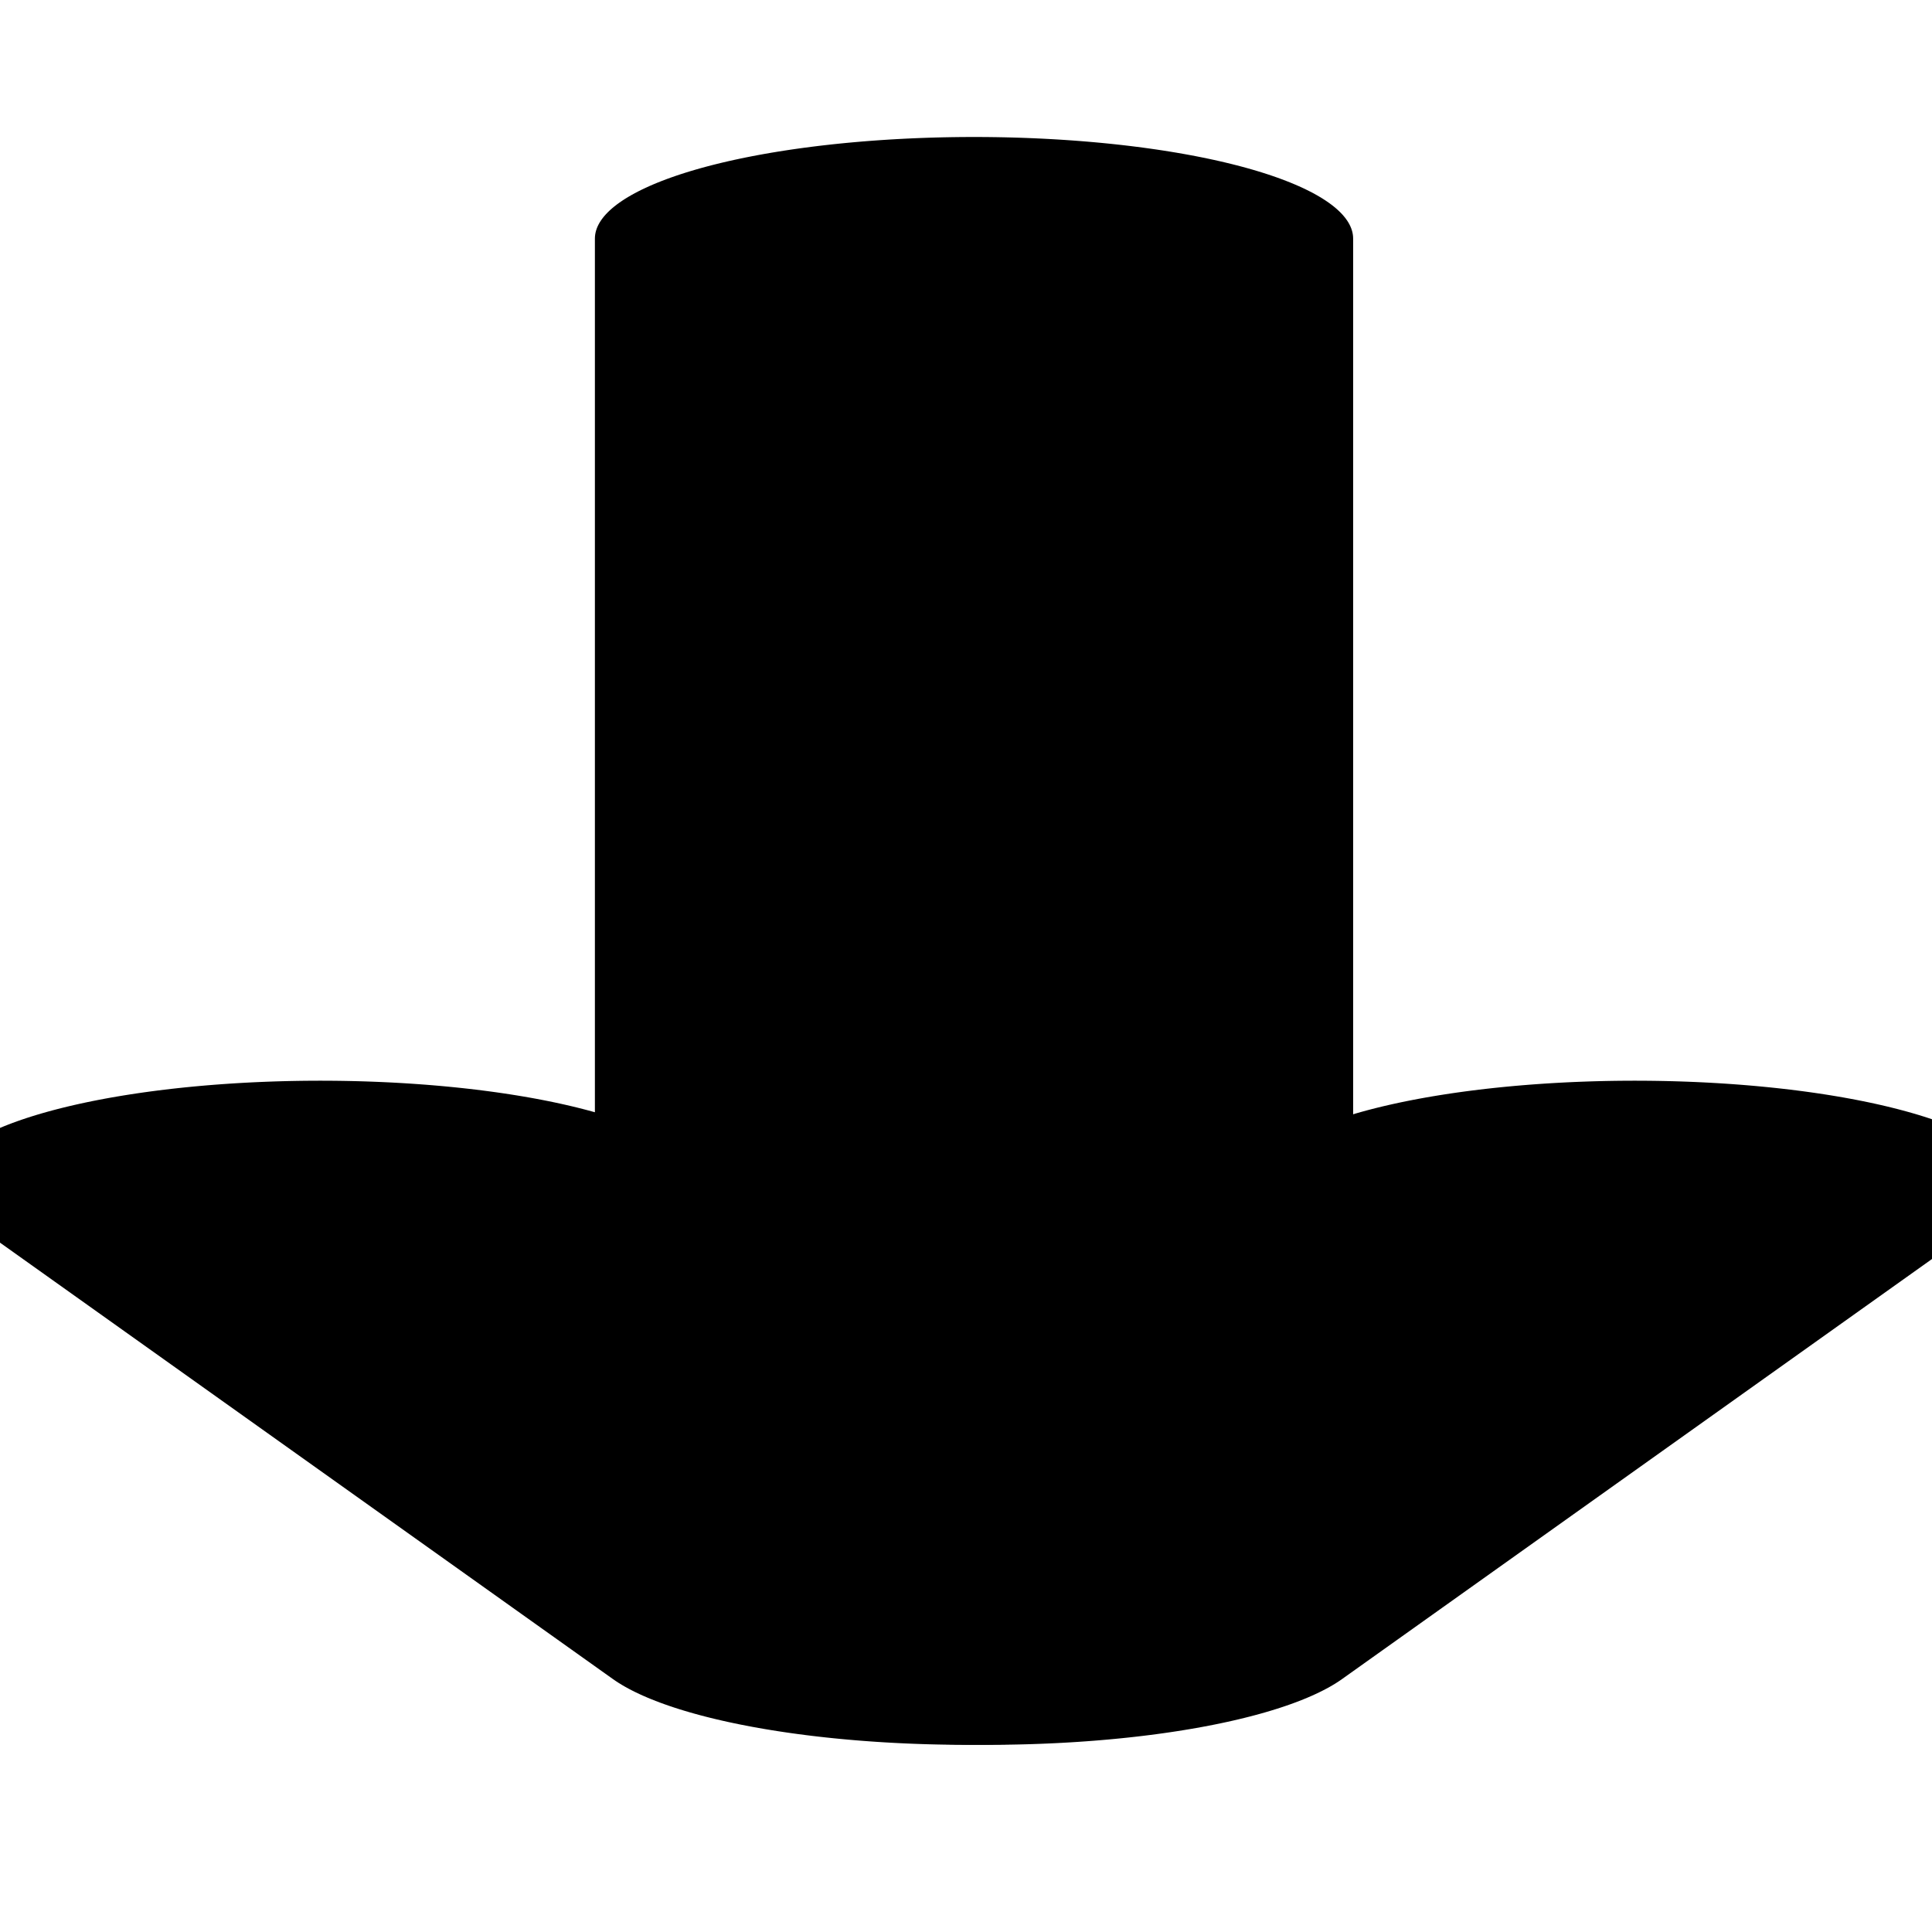
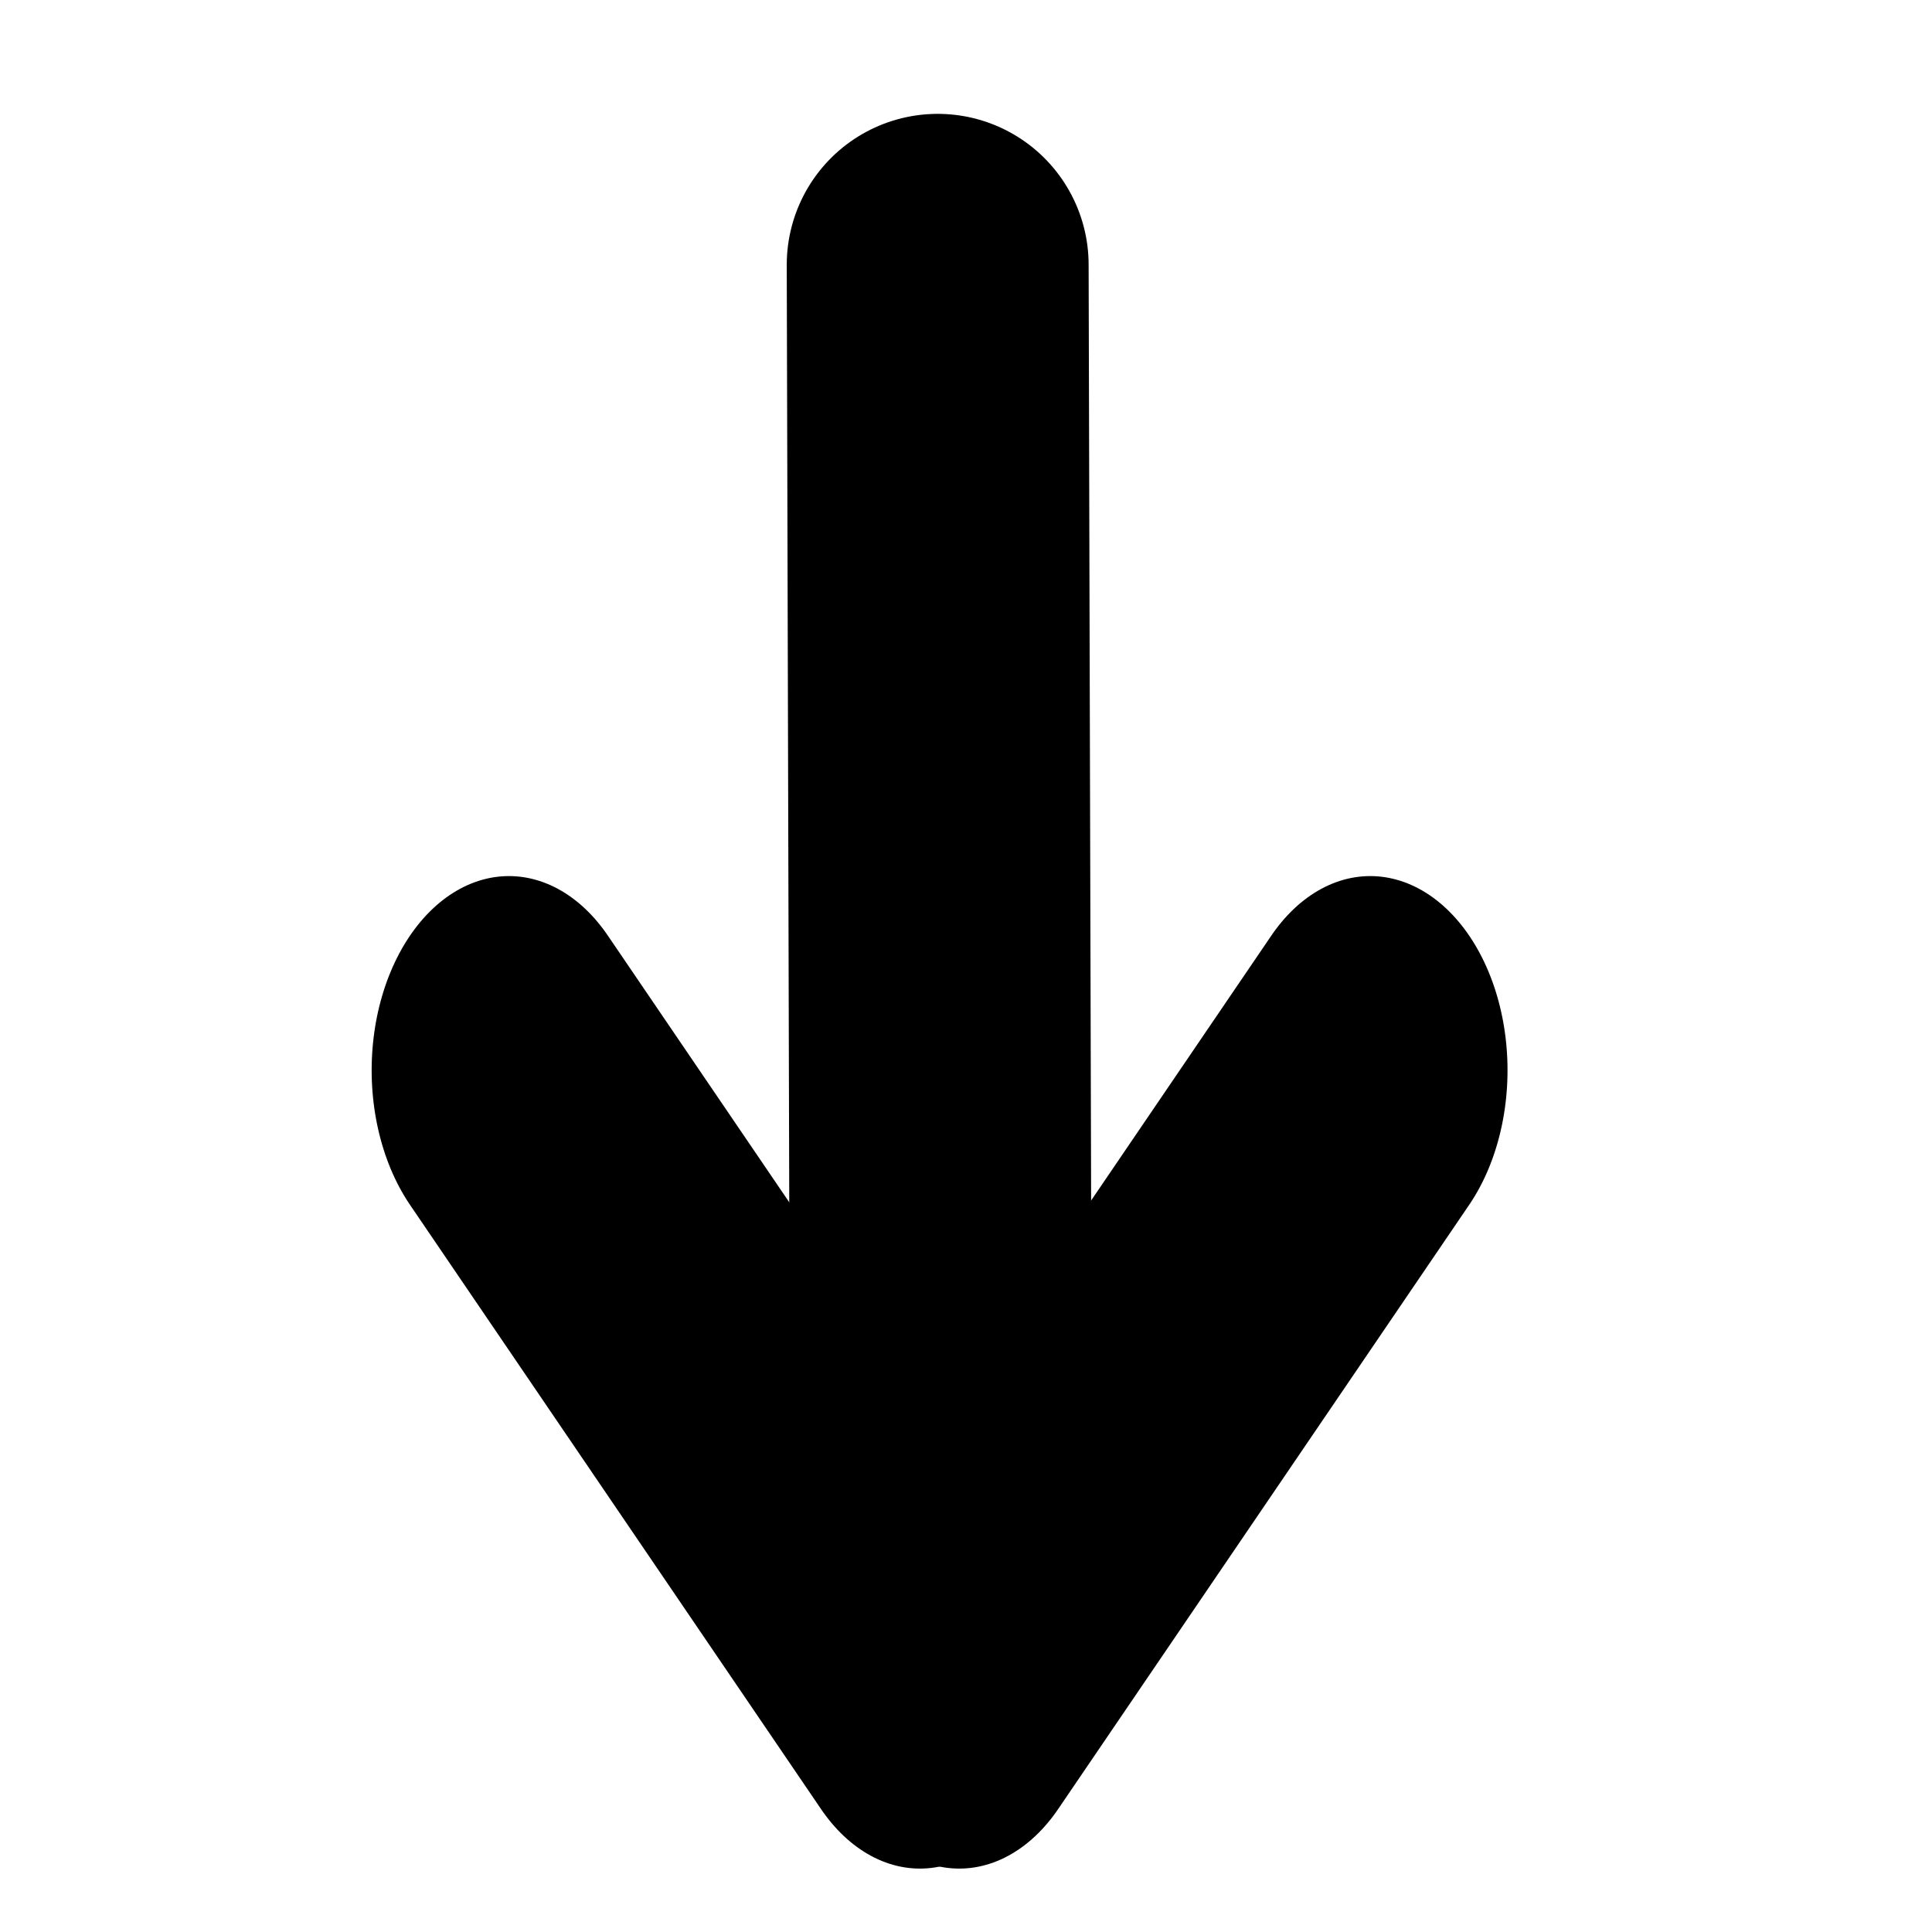
- <svg xmlns="http://www.w3.org/2000/svg" width="64px" height="64px" id="svg2993" version="1.1">
-   <defs id="defs2995">
-     <linearGradient id="linearGradient3808">
-       <stop style="stop-color:#3366aa;stop-opacity:1;" offset="0" id="stop3810" />
-       <stop style="stop-color:#ffffff;stop-opacity:1;" offset="1" id="stop3812" />
-     </linearGradient>
-     <linearGradient id="linearGradient8543">
-       <stop id="stop8555" offset="0" style="stop-color:#000000;stop-opacity:1;" />
-       <stop id="stop8553" offset="1" style="stop-color:#ffffff;stop-opacity:1;" />
-     </linearGradient>
-     <linearGradient id="linearGradient8533">
-       <stop style="stop-color:#000000;stop-opacity:1;" offset="0" id="stop8535" />
-       <stop style="stop-color:#000000;stop-opacity:0;" offset="1" id="stop8537" />
-     </linearGradient>
-     <marker style="overflow:visible;" id="Arrow1Lend" refX="0.0" refY="0.0" orient="auto">
-       <path transform="scale(0.8) rotate(180) translate(12.5,0)" style="fill-rule:evenodd;stroke:#000000;stroke-width:1.0pt;marker-start:none;" d="M 0.0,0.0 L 5.0,-5.0 L -12.5,0.0 L 5.0,5.0 L 0.0,0.0 z " id="path3838" />
-     </marker>
-     <marker style="overflow:visible;" id="Arrow1Send" refX="0.0" refY="0.0" orient="auto">
-       <path transform="scale(0.2) rotate(180) translate(6,0)" style="fill-rule:evenodd;stroke:#000000;stroke-width:1.0pt;marker-start:none;" d="M 0.0,0.0 L 5.0,-5.0 L -12.5,0.0 L 5.0,5.0 L 0.0,0.0 z " id="path3850" />
-     </marker>
-     <marker style="overflow:visible;" id="Arrow2Send" refX="0.0" refY="0.0" orient="auto">
-       <path transform="scale(0.3) rotate(180) translate(-2.3,0)" d="M 8.719,4.034 L -2.207,0.016 L 8.719,-4.002 C 6.973,-1.63 6.983,1.616 8.719,4.034 z " style="font-size:12.0;fill-rule:evenodd;stroke-width:0.625;stroke-linejoin:round;" id="path3868" />
-     </marker>
-   </defs>
-   <g id="layer1">
-     <g id="g8576" transform="matrix(0,-1,-1,0,63.2965,63.2965)">
-       <g id="g3017" transform="matrix(1.338426,0,0,4.995597,-12.35881,-241.5688)">
-         <path style="fill:none;stroke:#000000;stroke-width:5.028;stroke-linecap:round;stroke-linejoin:miter;stroke-miterlimit:4;stroke-opacity:1;stroke-dasharray:none;marker-end:none" d="m 50.621,54.568 -29.992,0" id="path3822" />
-         <path id="use8531" d="M 27.264,58.903 15.855,54.61" style="fill:#000000;stroke:#000000;stroke-width:5.028;stroke-linecap:round;stroke-linejoin:miter;stroke-miterlimit:4;stroke-opacity:1;stroke-dasharray:none" />
-         <path style="fill:none;stroke:#000000;stroke-width:5.028;stroke-linecap:round;stroke-linejoin:miter;stroke-miterlimit:4;stroke-opacity:1;stroke-dasharray:none" d="M 27.264,50.187 15.855,54.48" id="path3816" />
-       </g>
+ <svg xmlns="http://www.w3.org/2000/svg" xmlns:xlink="http://www.w3.org/1999/xlink" width="64" height="64" id="svg2" version="1.1">
+   <defs id="defs4" />
+   <g id="layer1" transform="translate(0,-988.3622)">
+     <path style="fill:none;stroke:#000000;stroke-width:10;stroke-linecap:round;stroke-linejoin:round;stroke-miterlimit:4;stroke-opacity:1;stroke-dasharray:none" d="m 31.062,997.134 0.125,46.75" id="path3755" />
+     <g id="g3761" transform="matrix(1,0,0,1.414365,0,-430.3034)">
+       <path id="path3757" d="m 30.474,1042.258 -13.615,-14.151" style="fill:none;stroke:#000000;stroke-width:9.095;stroke-linecap:round;stroke-linejoin:round;stroke-miterlimit:4;stroke-opacity:1;stroke-dasharray:none" />
+       <use height="64" width="64" transform="matrix(-1,0,0,1,62.25,4.7684495e-8)" id="use3759" xlink:href="#path3757" y="0" x="0" />
    </g>
  </g>
</svg>
